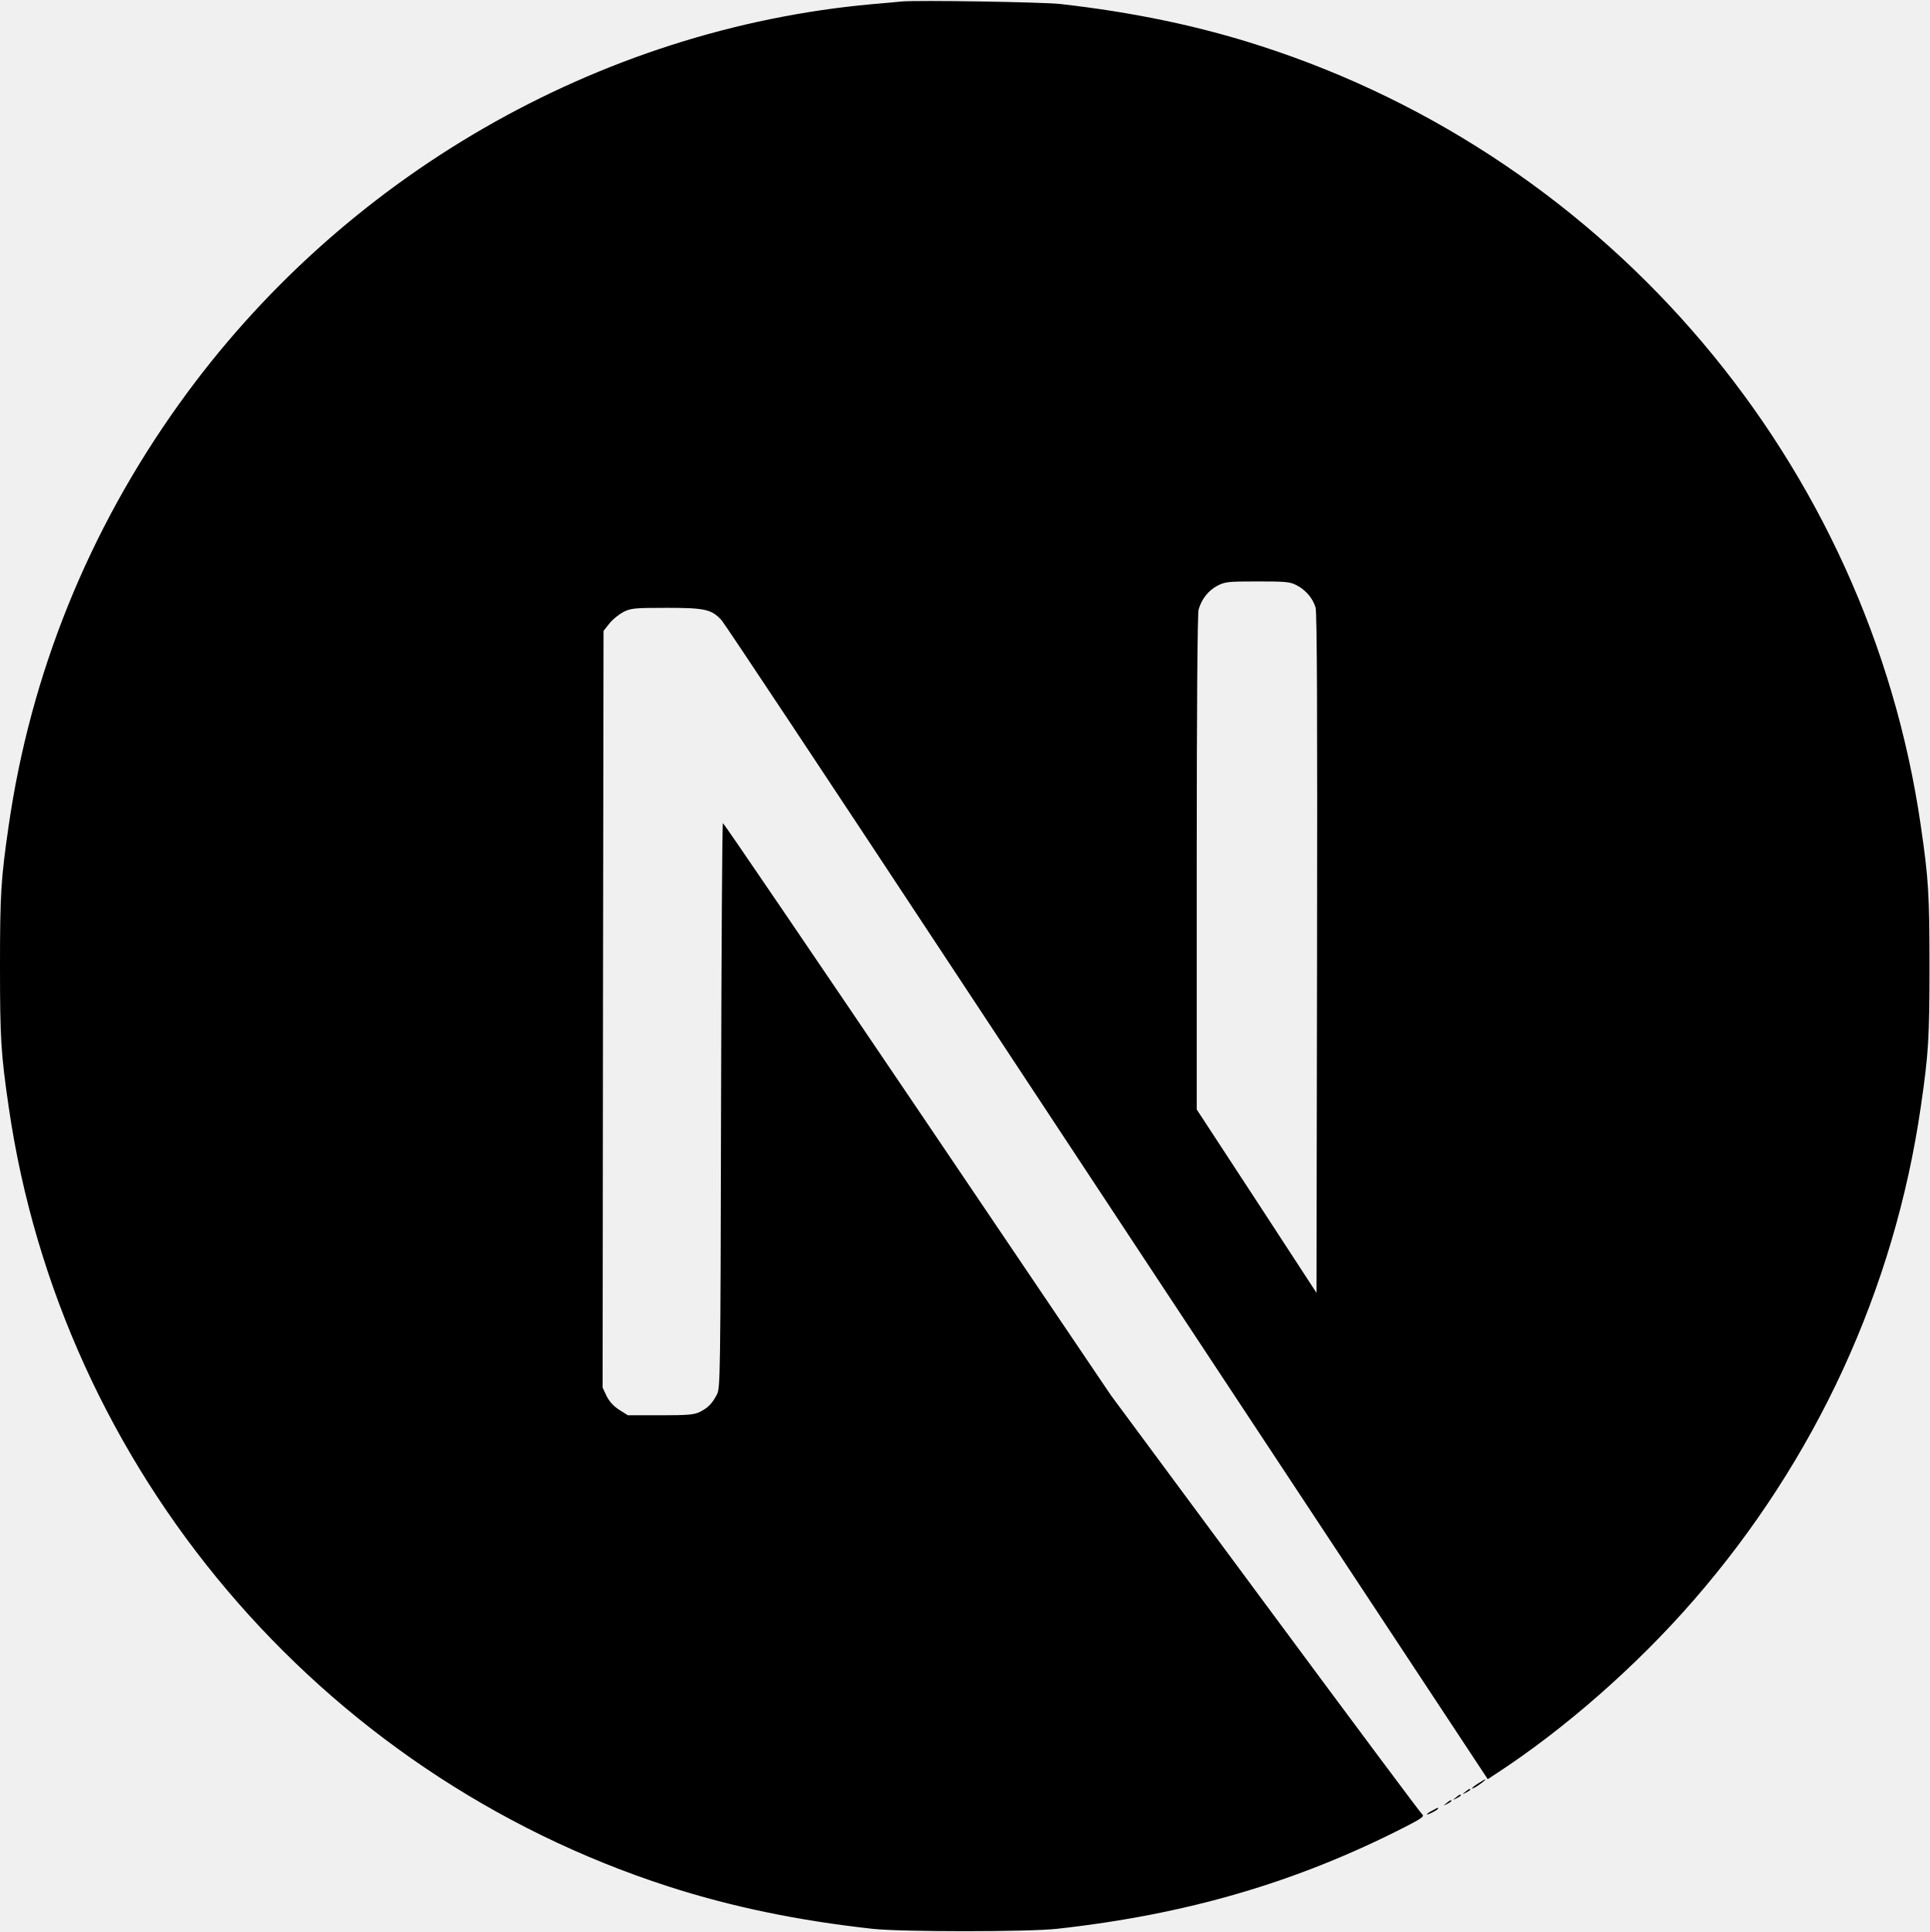
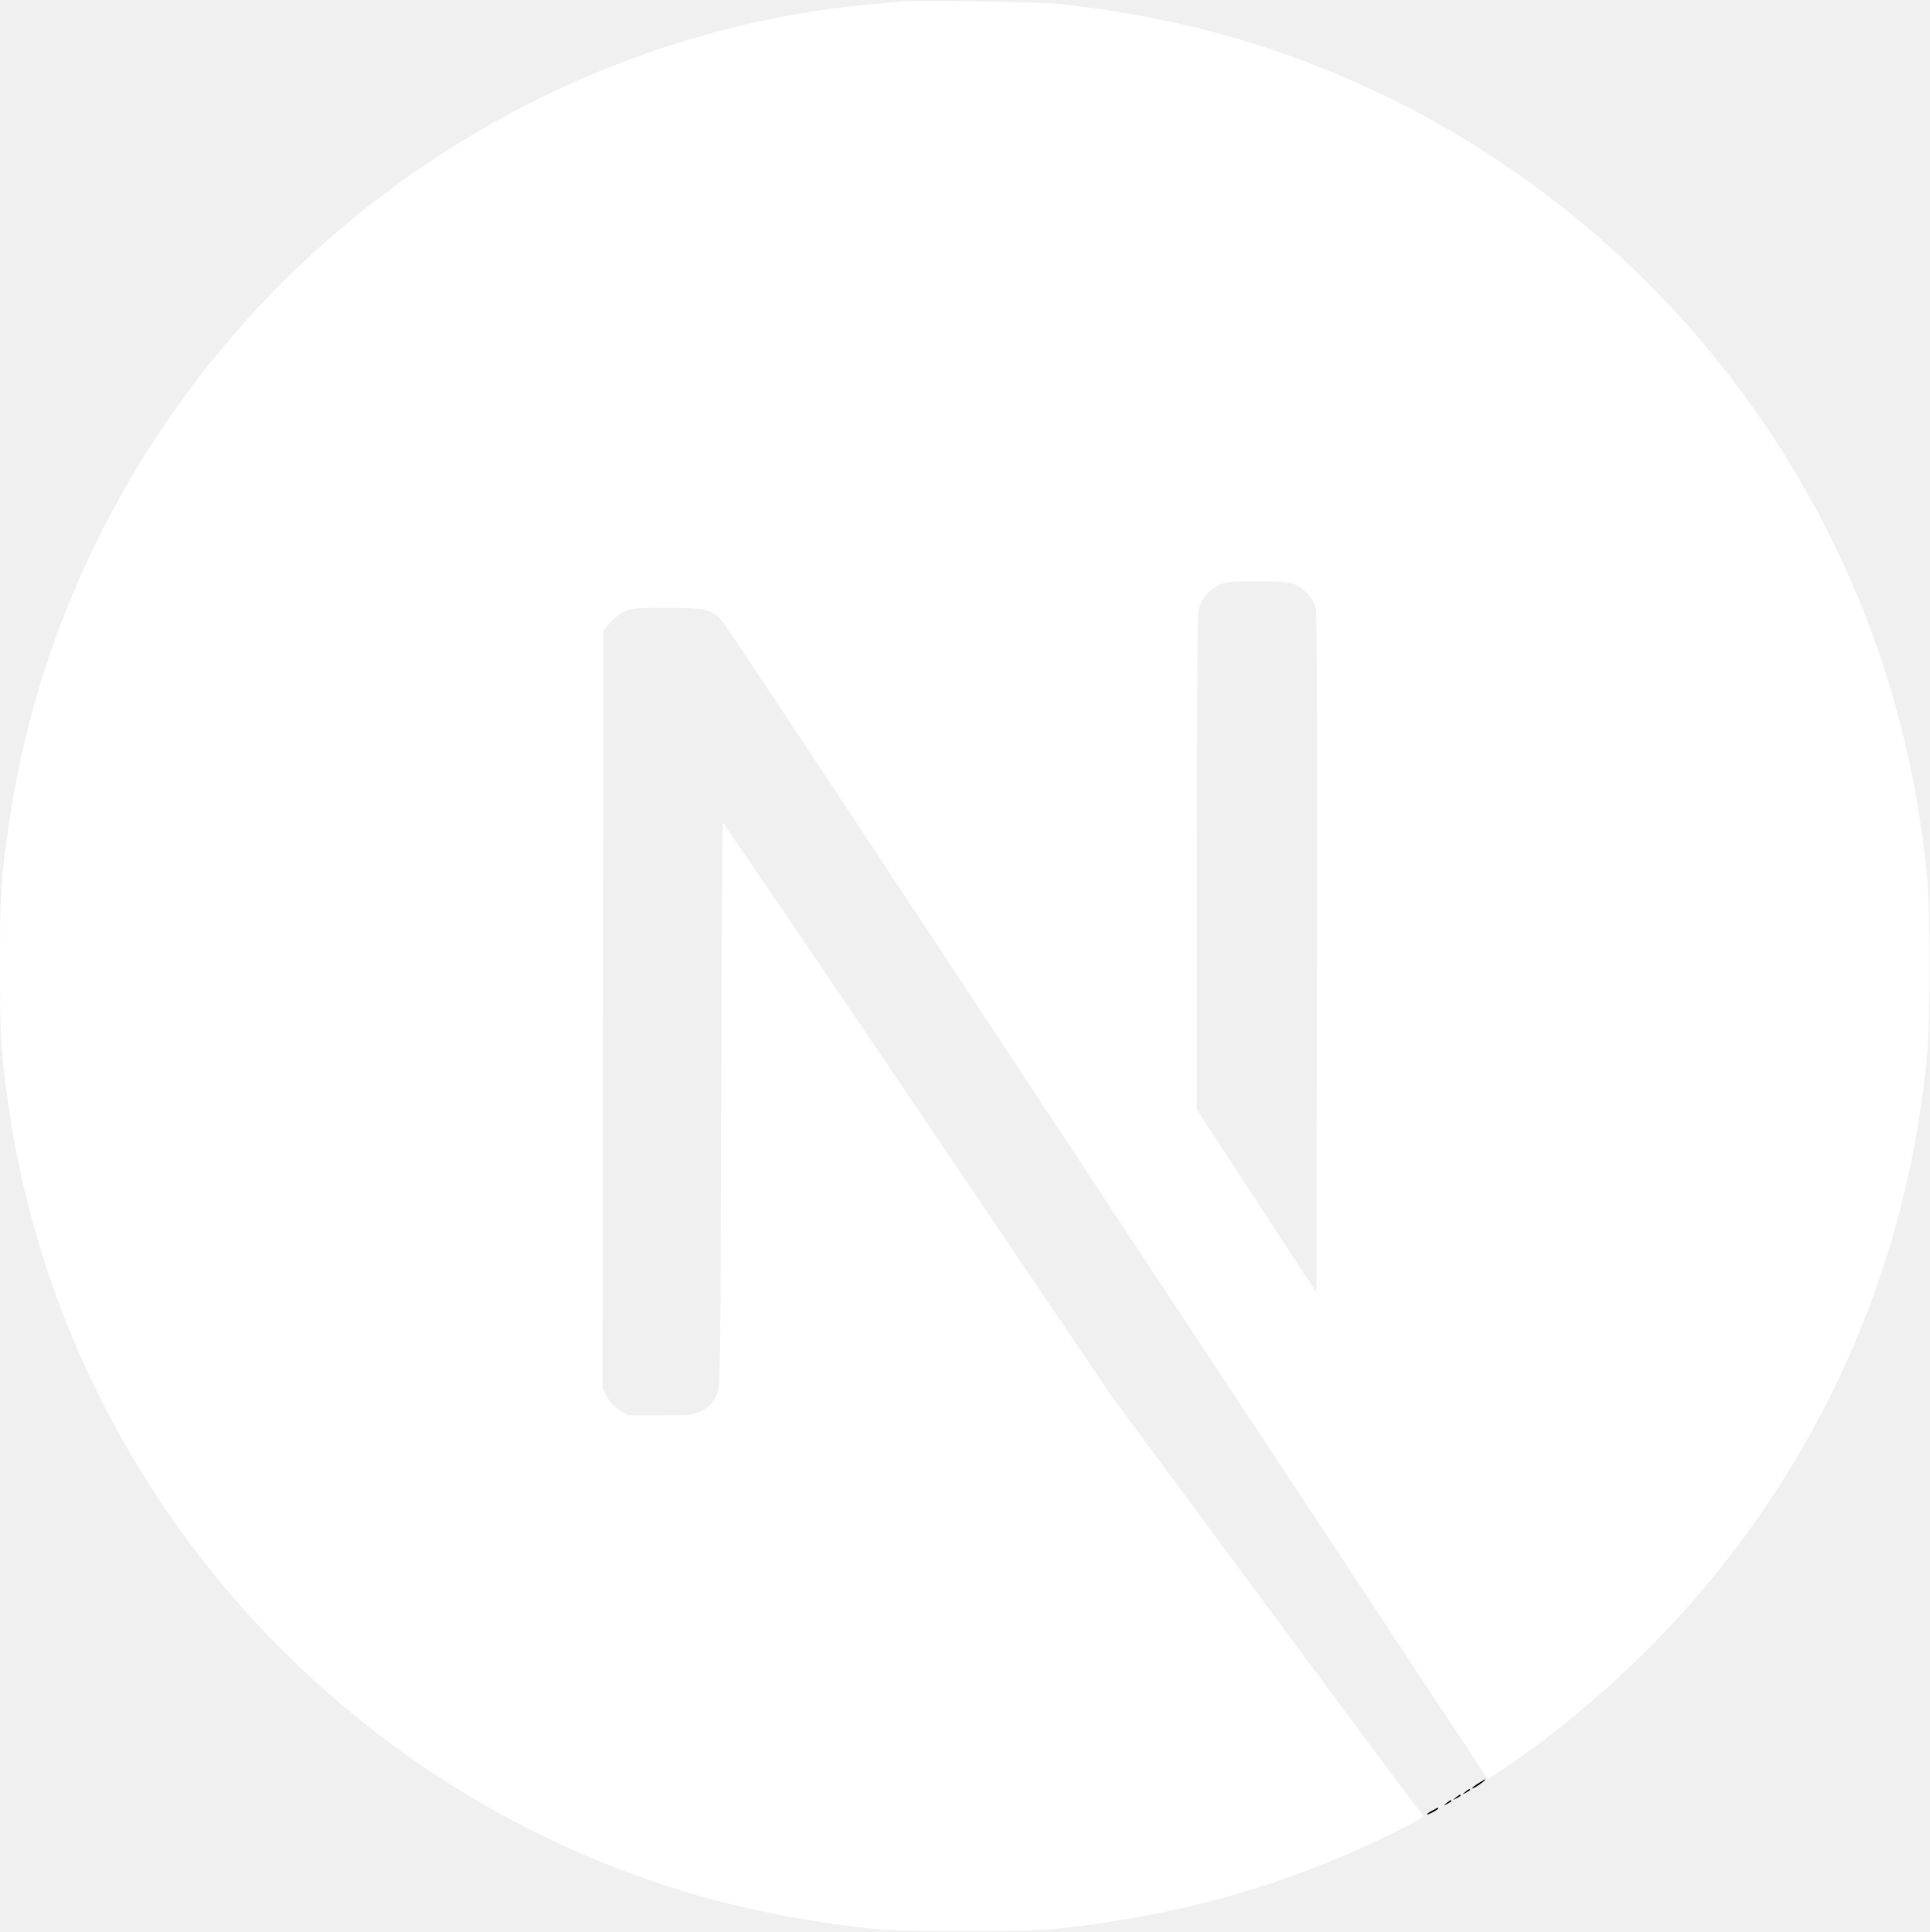
<svg xmlns="http://www.w3.org/2000/svg" viewBox=".5 -.2 1023 1024.1">
-   <path d="m478.5.6c-2.2.2-9.2.9-15.5 1.4-145.3 13.1-281.4 91.5-367.6 212-48 67-78.7 143-90.3 223.5-4.1 28.1-4.6 36.4-4.6 74.5s.5 46.4 4.6 74.5c27.8 192.1 164.5 353.5 349.9 413.3 33.2 10.7 68.2 18 108 22.4 15.5 1.7 82.5 1.7 98 0 68.7-7.6 126.9-24.6 184.3-53.9 8.8-4.5 10.5-5.7 9.3-6.7-.8-.6-38.3-50.9-83.3-111.7l-81.8-110.5-102.5-151.7c-56.4-83.4-102.8-151.6-103.2-151.6-.4-.1-.8 67.3-1 149.6-.3 144.1-.4 149.9-2.2 153.3-2.6 4.9-4.6 6.9-8.8 9.1-3.2 1.6-6 1.9-21.1 1.9h-17.3l-4.6-2.9c-3-1.9-5.2-4.4-6.7-7.3l-2.1-4.5.2-200.5.3-200.6 3.1-3.9c1.6-2.1 5-4.8 7.4-6.1 4.1-2 5.7-2.2 23-2.2 20.4 0 23.8.8 29.1 6.6 1.5 1.6 57 85.2 123.4 185.9s157.2 238.2 201.8 305.7l81 122.7 4.1-2.7c36.3-23.6 74.7-57.2 105.1-92.2 64.7-74.3 106.4-164.9 120.4-261.5 4.1-28.1 4.6-36.4 4.6-74.5s-.5-46.4-4.6-74.5c-27.8-192.1-164.5-353.5-349.9-413.3-32.7-10.6-67.5-17.9-106.5-22.3-9.6-1-75.7-2.1-84-1.3zm209.4 309.4c4.8 2.4 8.7 7 10.1 11.8.8 2.6 1 58.2.8 183.5l-.3 179.8-31.7-48.6-31.8-48.6v-130.7c0-84.5.4-132 1-134.3 1.6-5.6 5.1-10 9.9-12.6 4.1-2.1 5.6-2.3 21.3-2.3 14.8 0 17.4.2 20.7 2z" />
+   <path d="m478.5.6c-2.2.2-9.2.9-15.5 1.4-145.3 13.1-281.4 91.5-367.6 212-48 67-78.7 143-90.3 223.5-4.1 28.1-4.6 36.4-4.6 74.5s.5 46.4 4.6 74.5c27.8 192.1 164.5 353.5 349.9 413.3 33.2 10.7 68.2 18 108 22.4 15.5 1.7 82.5 1.7 98 0 68.7-7.6 126.9-24.6 184.3-53.9 8.8-4.5 10.5-5.7 9.3-6.7-.8-.6-38.3-50.9-83.3-111.7l-81.8-110.5-102.5-151.7c-56.4-83.4-102.8-151.6-103.2-151.6-.4-.1-.8 67.3-1 149.6-.3 144.1-.4 149.9-2.2 153.3-2.6 4.9-4.6 6.9-8.8 9.1-3.2 1.6-6 1.9-21.1 1.9h-17.3l-4.6-2.9c-3-1.9-5.2-4.4-6.7-7.3l-2.1-4.5.2-200.5.3-200.6 3.1-3.9c1.6-2.1 5-4.8 7.4-6.1 4.1-2 5.7-2.2 23-2.2 20.4 0 23.8.8 29.1 6.6 1.5 1.6 57 85.2 123.4 185.9s157.2 238.2 201.8 305.7l81 122.7 4.1-2.7c36.3-23.6 74.7-57.2 105.1-92.2 64.7-74.3 106.4-164.9 120.4-261.5 4.1-28.1 4.6-36.4 4.6-74.5s-.5-46.4-4.6-74.5c-27.8-192.1-164.5-353.5-349.9-413.3-32.7-10.6-67.5-17.9-106.5-22.3-9.6-1-75.7-2.1-84-1.3zm209.4 309.4c4.8 2.4 8.7 7 10.1 11.8.8 2.6 1 58.2.8 183.5l-.3 179.8-31.7-48.6-31.8-48.6v-130.7c0-84.5.4-132 1-134.3 1.6-5.6 5.1-10 9.9-12.6 4.1-2.1 5.6-2.3 21.3-2.3 14.8 0 17.4.2 20.7 2z" fill="white" />
  <path d="m784.3 945.1c-3.5 2.2-4.6 3.7-1.5 2 2.2-1.3 5.8-4 5.2-4.1-.3 0-2 1-3.7 2.1zm-6.9 4.5c-1.8 1.4-1.8 1.5.4.4 1.2-.6 2.2-1.3 2.2-1.5 0-.8-.5-.6-2.6 1.1zm-5 3c-1.8 1.4-1.8 1.5.4.4 1.2-.6 2.2-1.3 2.2-1.5 0-.8-.5-.6-2.6 1.1zm-5 3c-1.8 1.4-1.8 1.5.4.4 1.2-.6 2.2-1.3 2.2-1.5 0-.8-.5-.6-2.6 1.1zm-7.6 4c-3.8 2-3.6 2.8.2.9 1.7-.9 3-1.8 3-2 0-.7-.1-.6-3.2 1.1z" />
</svg>
